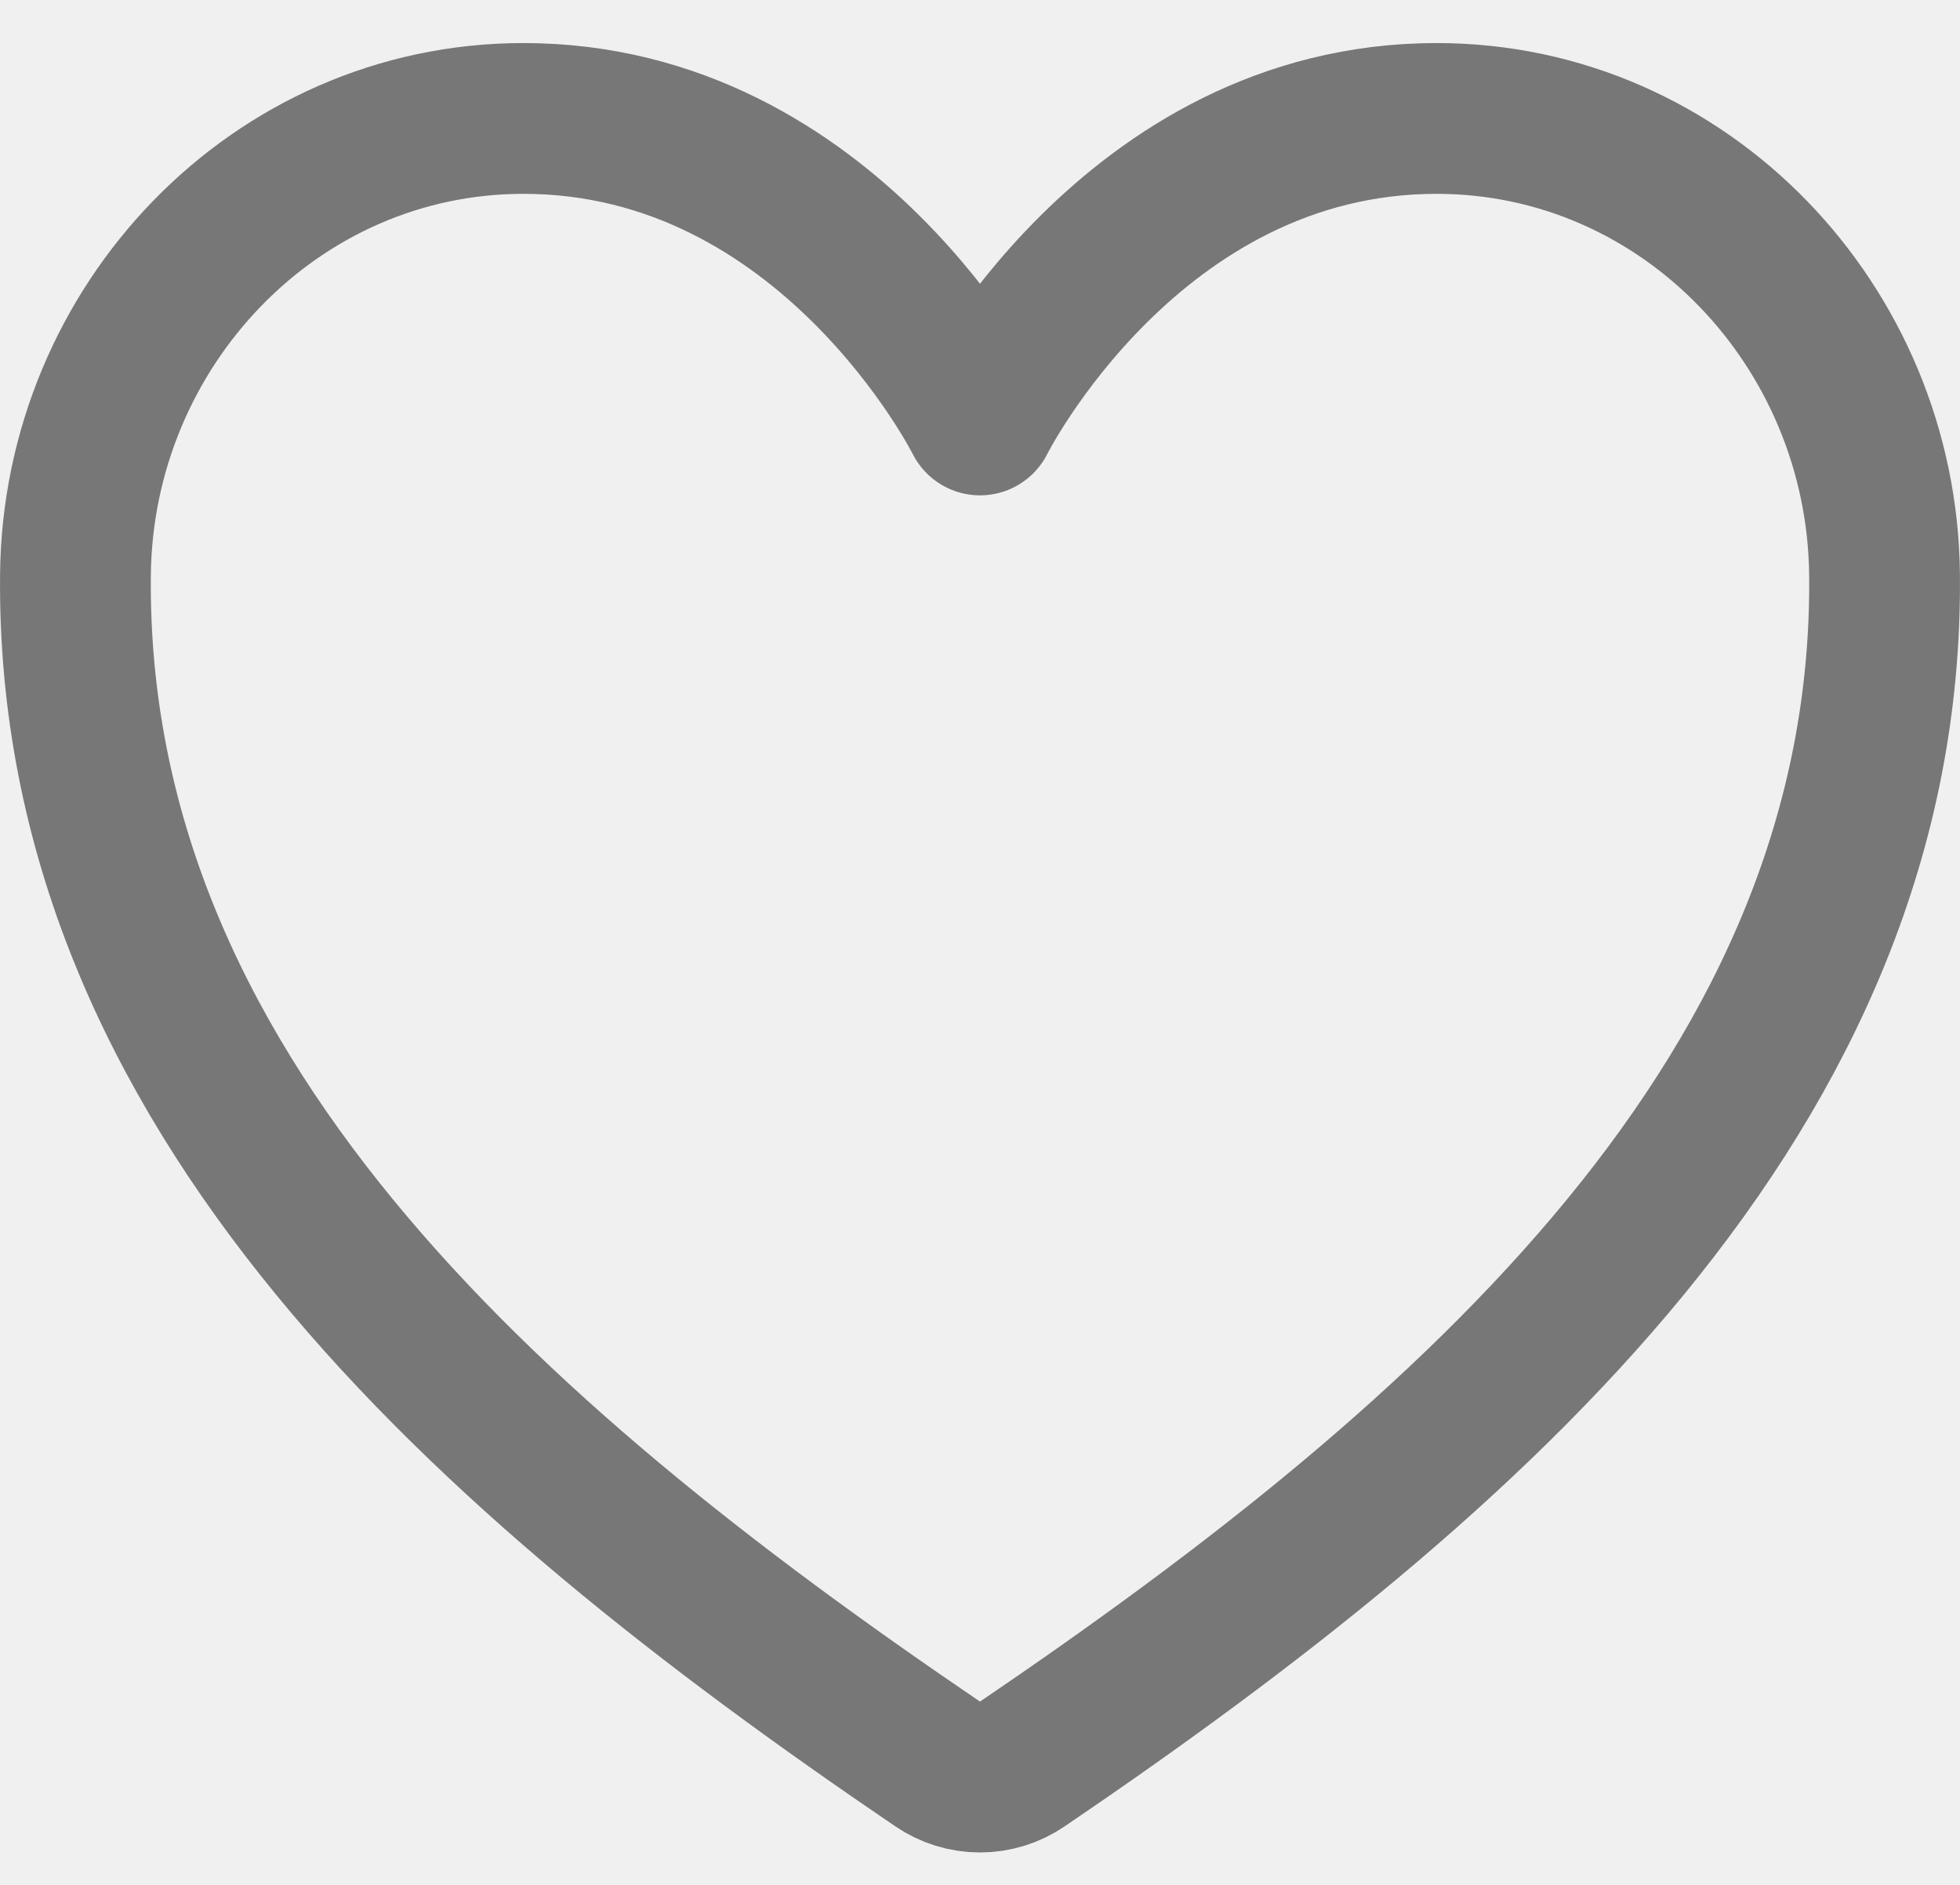
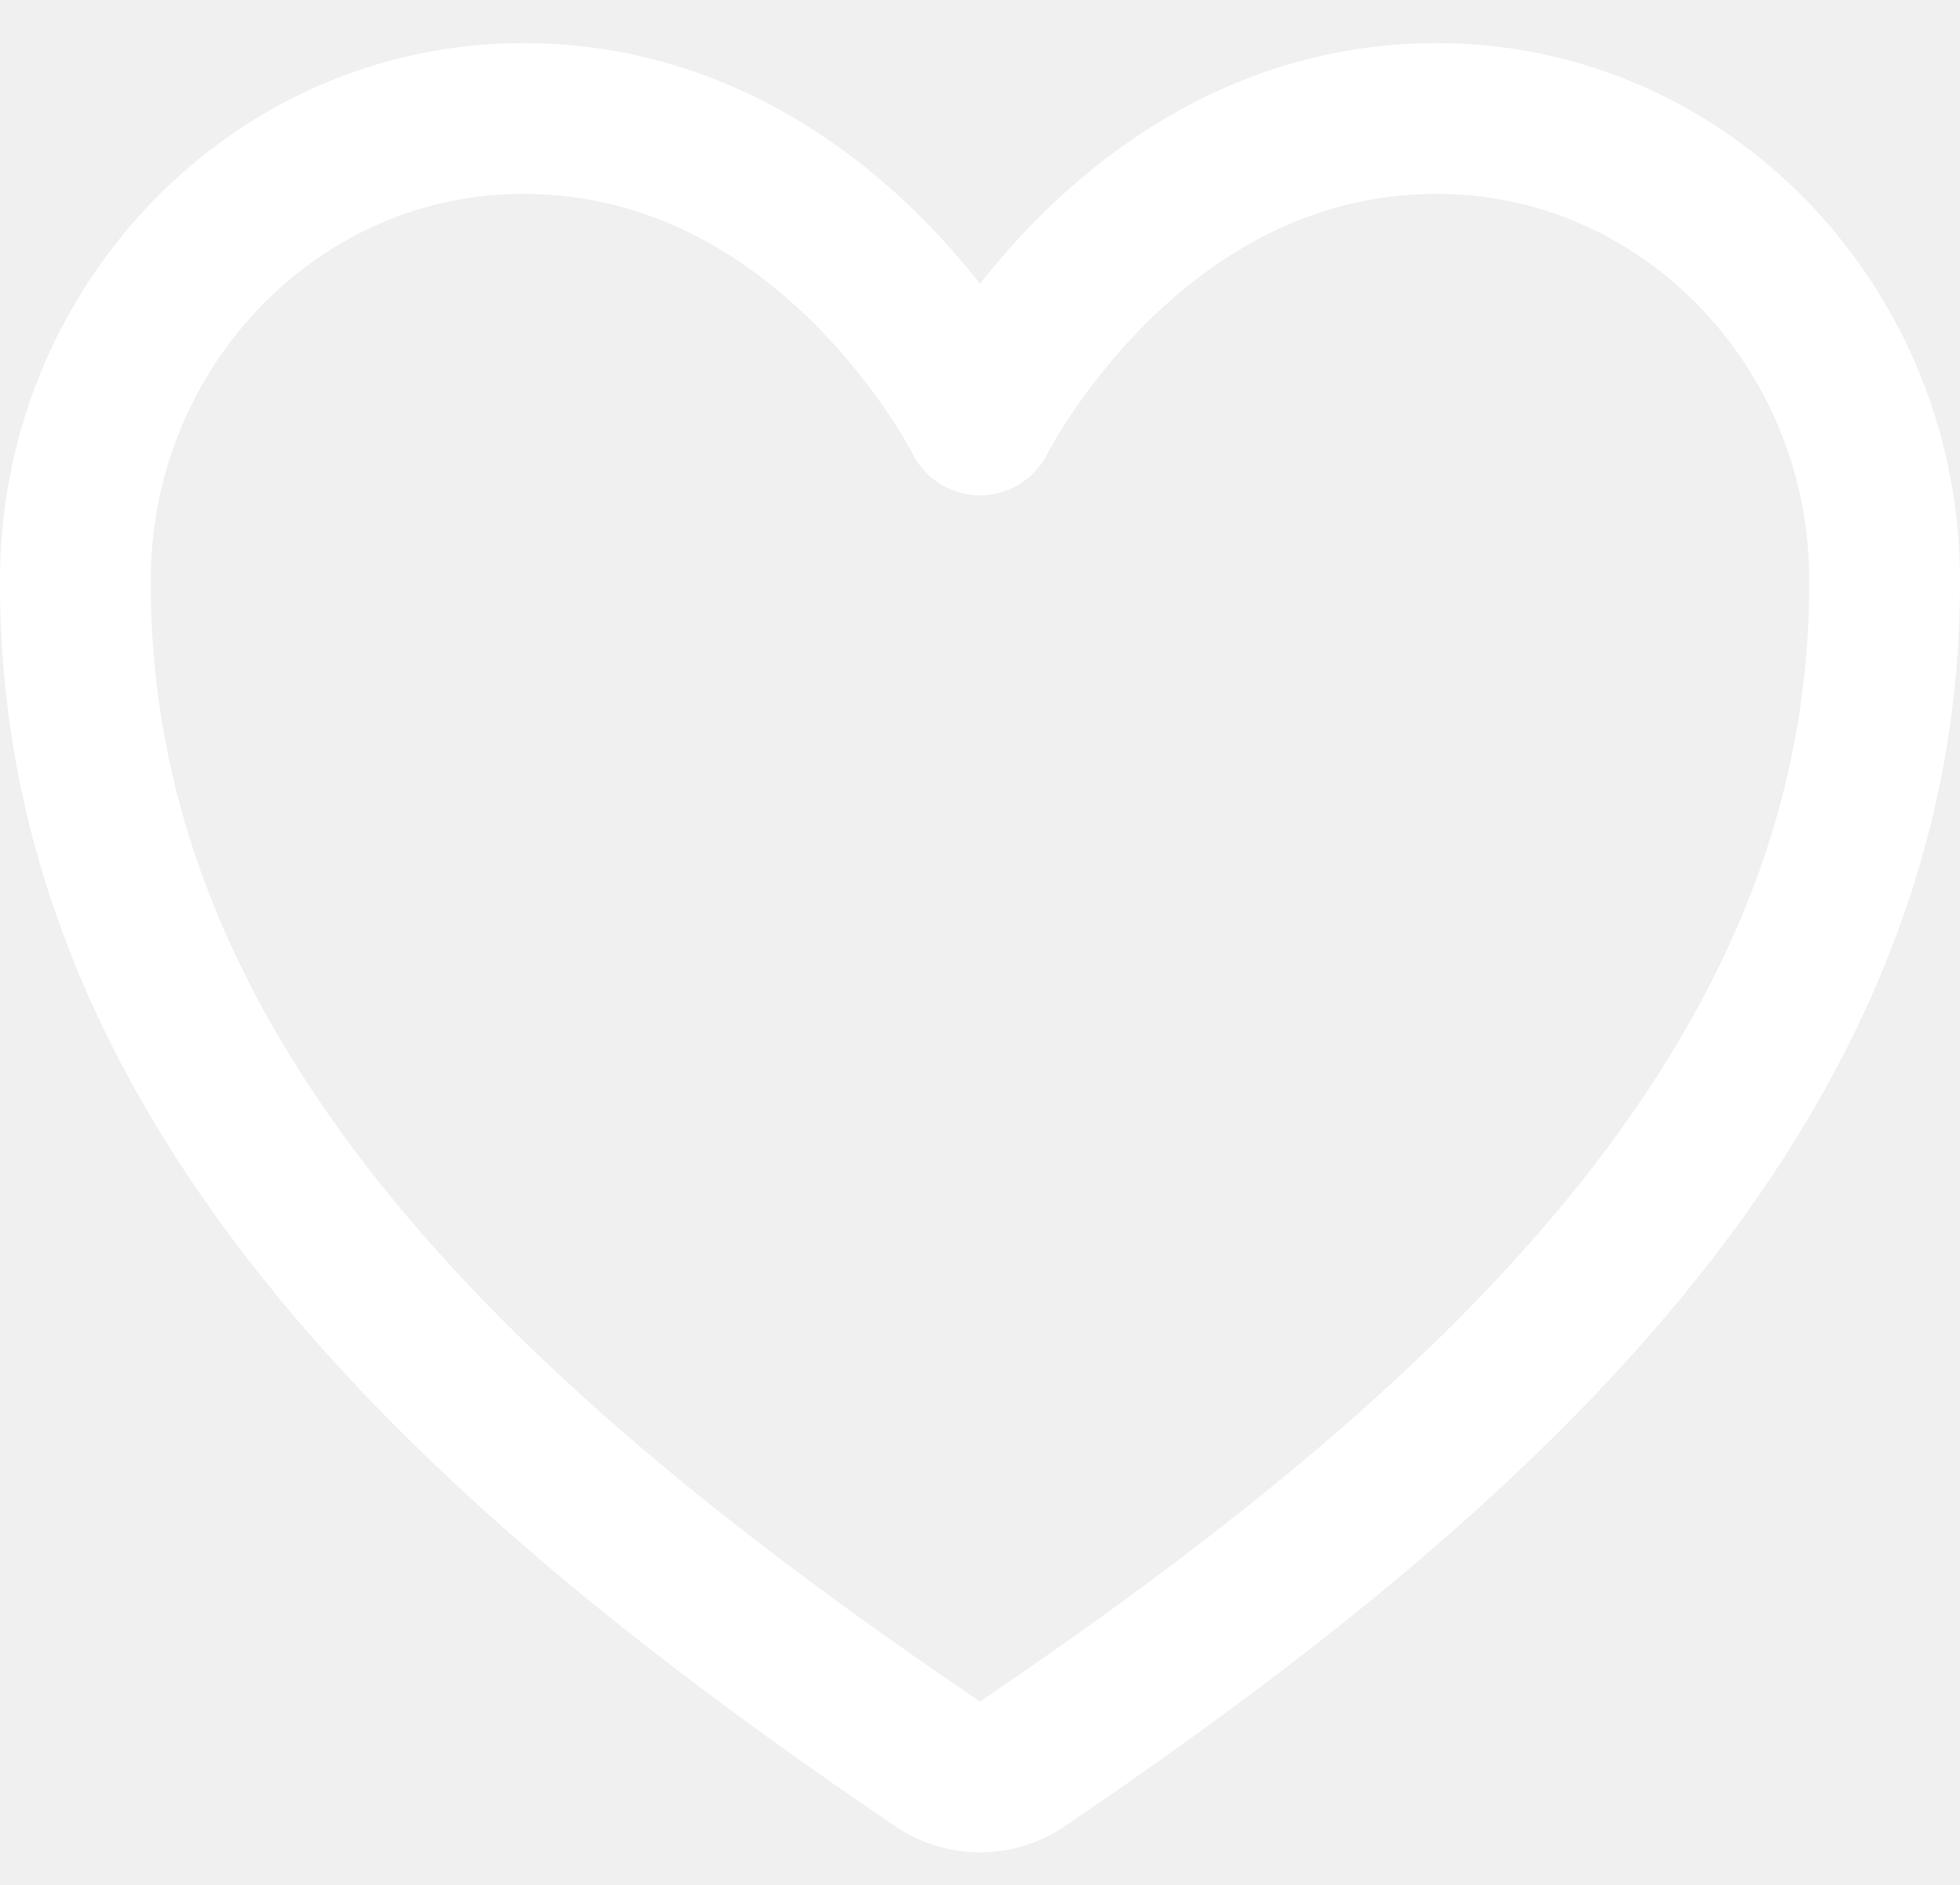
<svg xmlns="http://www.w3.org/2000/svg" width="26" height="25" viewBox="0 0 26 25" fill="none">
-   <path d="M19.057 1.571C15 1.571 13 5.57 13 5.57C13 5.57 11 1.571 6.943 1.571C3.646 1.571 1.034 4.329 1.001 7.621C0.932 14.454 6.421 19.313 12.438 23.396C12.603 23.509 12.799 23.57 13 23.57C13.201 23.57 13.397 23.509 13.562 23.396C19.578 19.313 25.067 14.454 24.999 7.621C24.966 4.329 22.355 1.571 19.057 1.571V1.571Z" stroke="#777777" stroke-width="2" stroke-linecap="round" stroke-linejoin="round" />
+   <path d="M19.057 1.571C15 1.571 13 5.57 13 5.57C13 5.57 11 1.571 6.943 1.571C3.646 1.571 1.034 4.329 1.001 7.621C0.932 14.454 6.421 19.313 12.438 23.396C12.603 23.509 12.799 23.57 13 23.57C13.201 23.57 13.397 23.509 13.562 23.396C19.578 19.313 25.067 14.454 24.999 7.621C24.966 4.329 22.355 1.571 19.057 1.571V1.571Z" stroke="#ffffff" stroke-width="2" stroke-linecap="round" stroke-linejoin="round" />
</svg>
